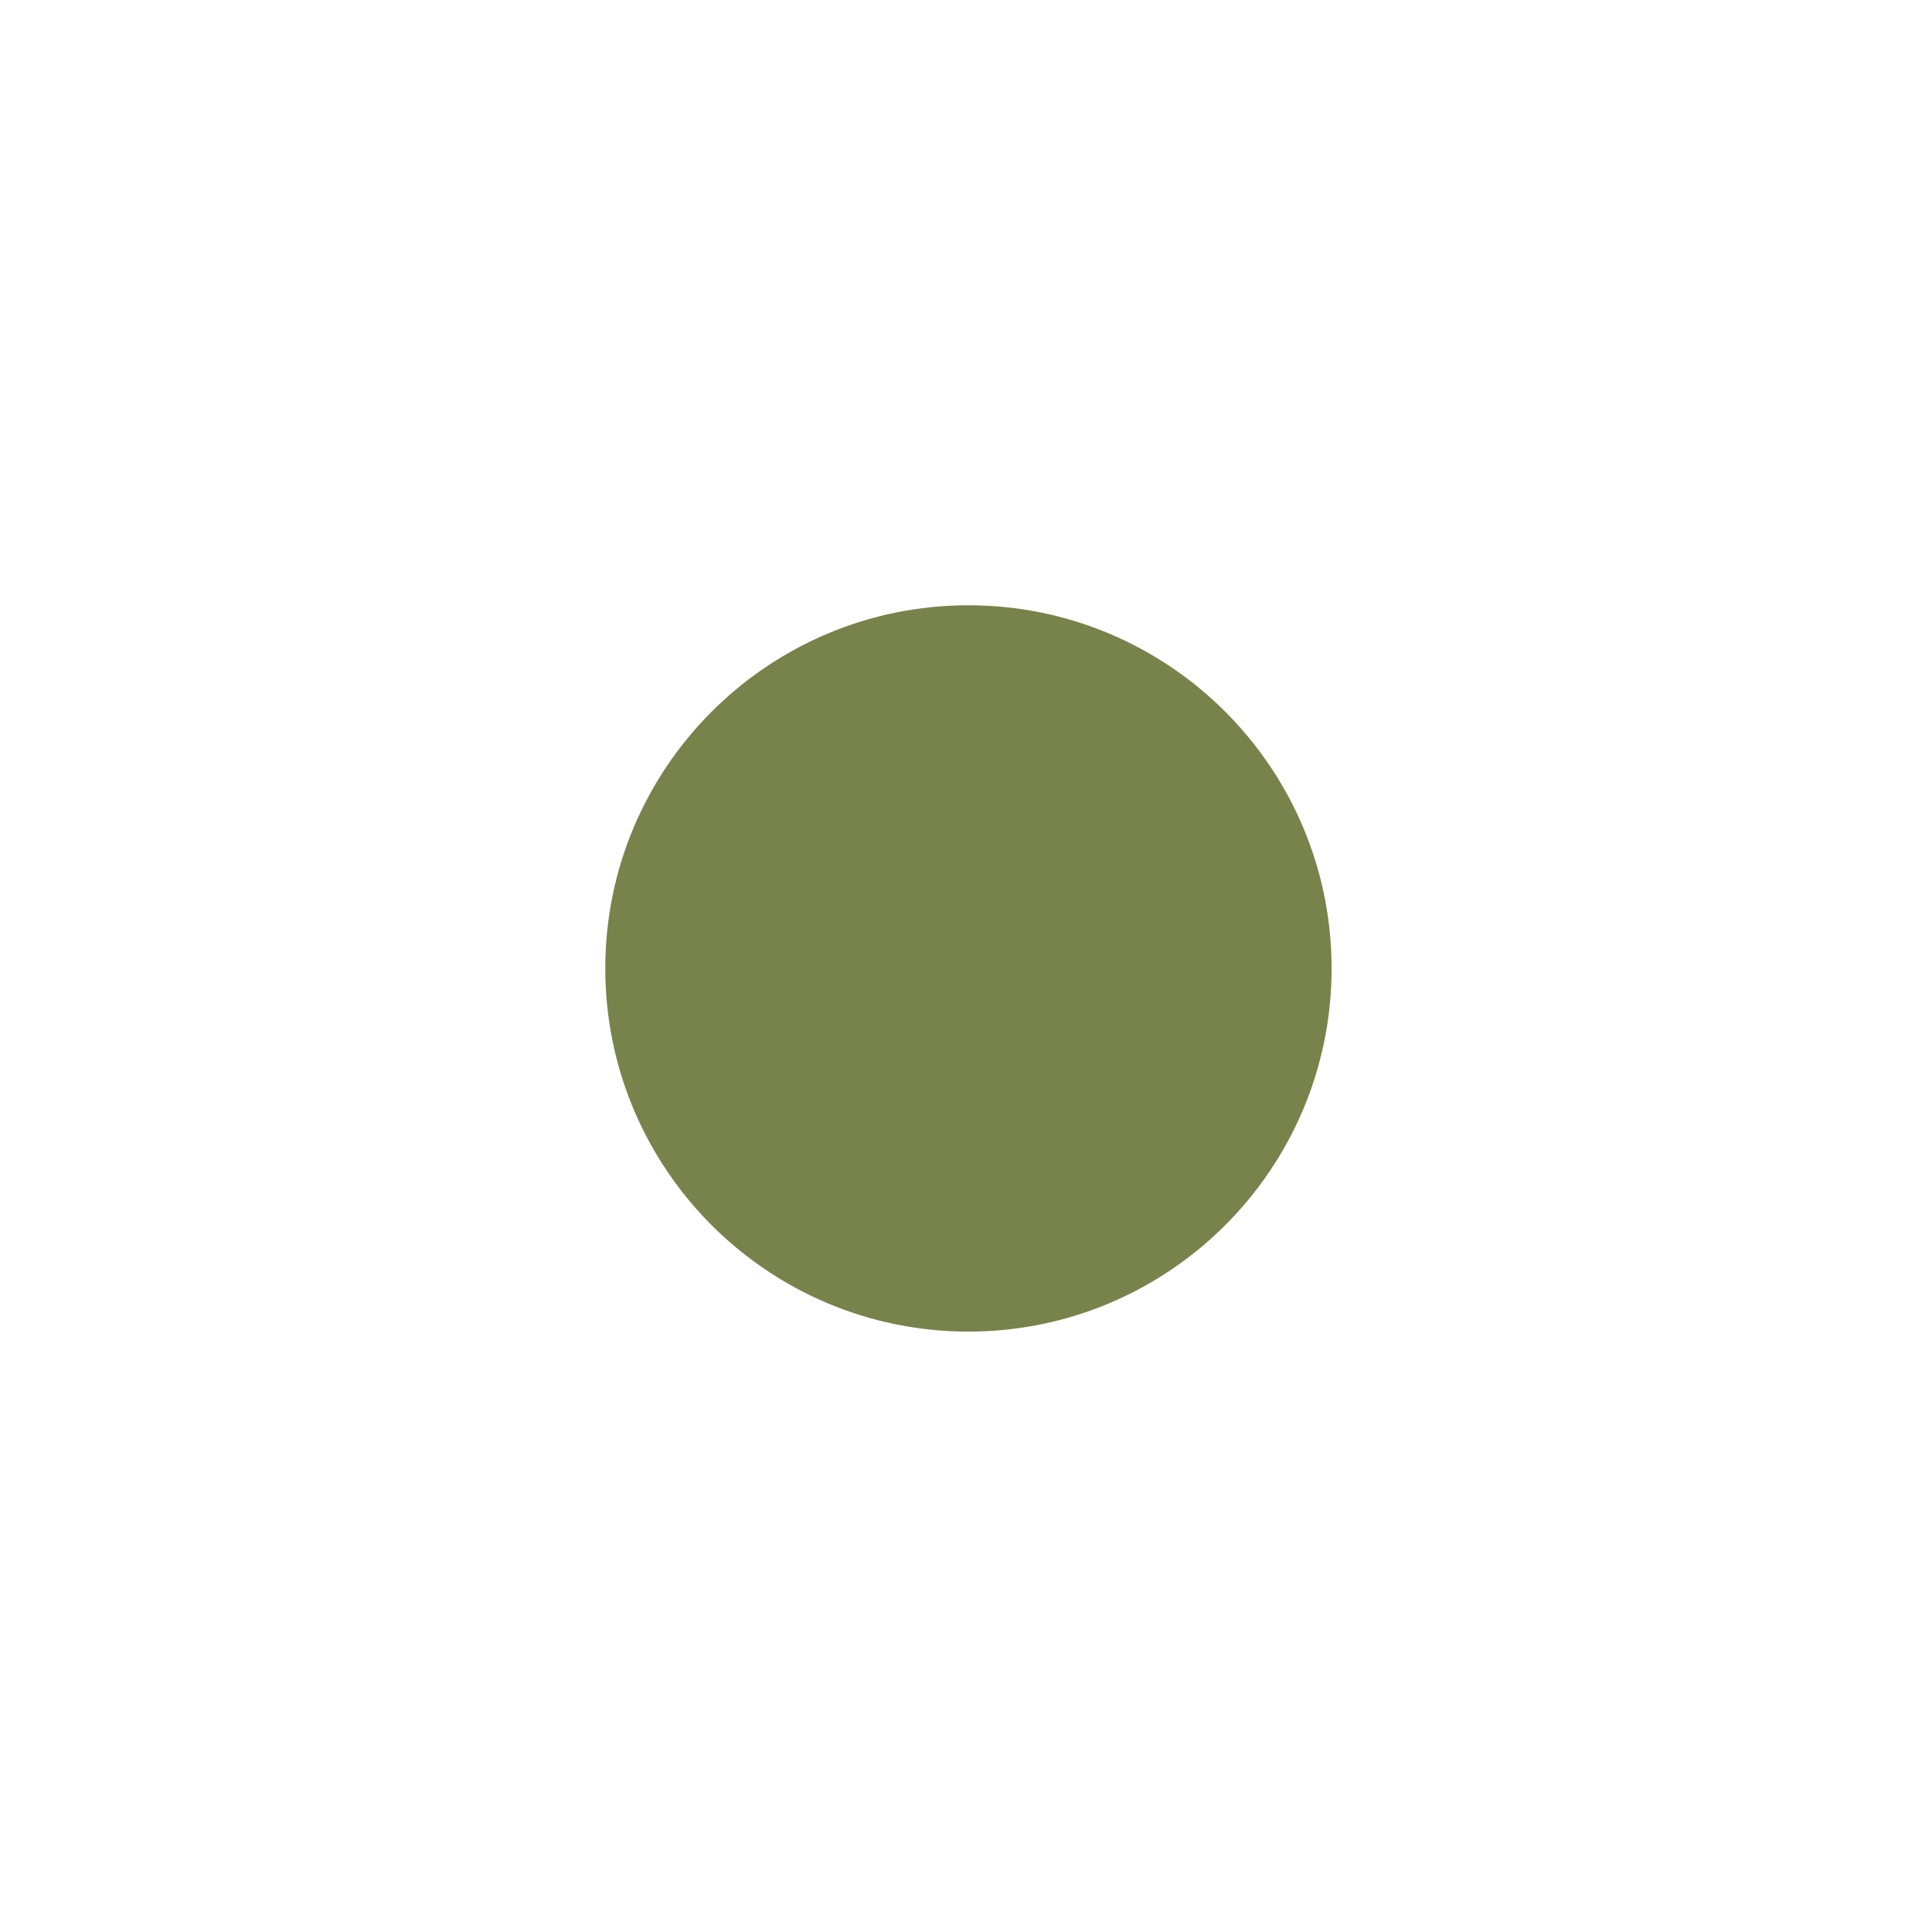
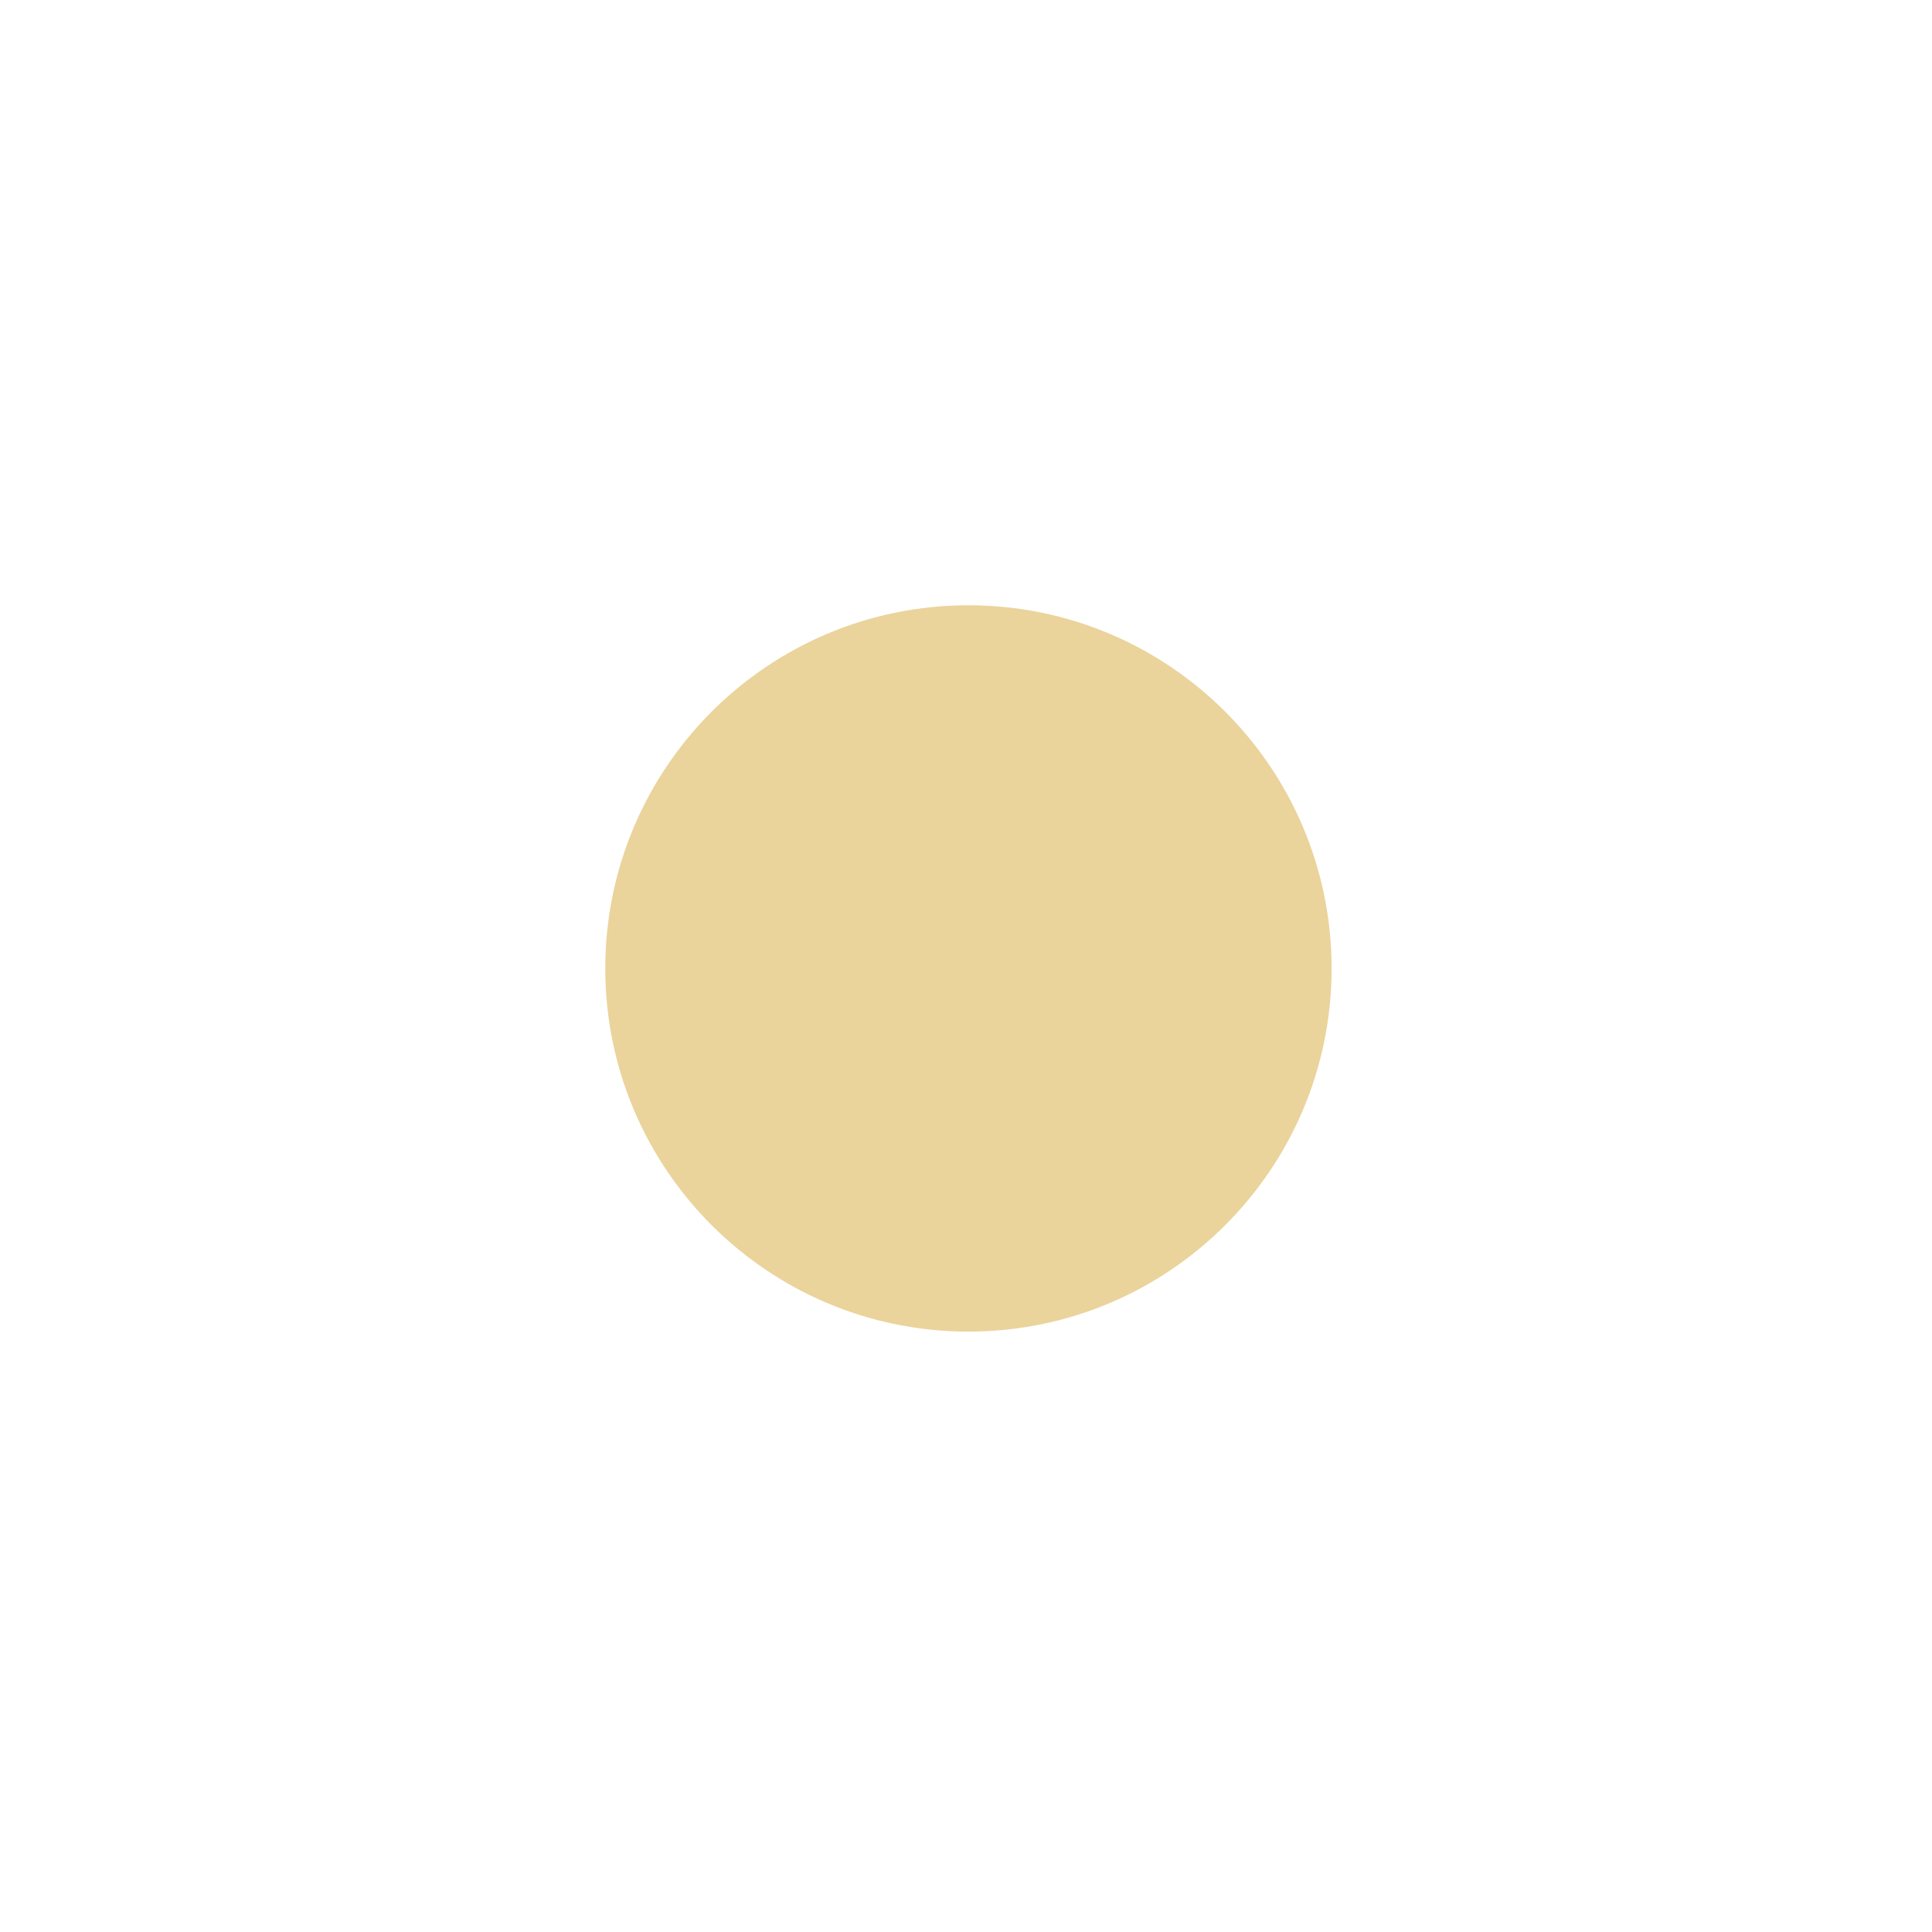
<svg xmlns="http://www.w3.org/2000/svg" width="133pt" height="133pt" viewBox="0 0 133 133" version="1.1">
  <g id="surface1">
-     <path style=" stroke:none;fill-rule:nonzero;fill:#78824b;fill-opacity:1;" d="M 91.668 66.668 C 91.668 80.469 80.469 91.668 66.668 91.668 C 52.863 91.668 41.668 80.469 41.668 66.668 C 41.668 52.863 52.863 41.668 66.668 41.668 C 80.469 41.668 91.668 52.863 91.668 66.668 Z M 91.668 66.668 " />
+     <path style=" stroke:none;fill-rule:nonzero;fill:#ead49b;fill-opacity:1;" d="M 91.668 66.668 C 91.668 80.469 80.469 91.668 66.668 91.668 C 52.863 91.668 41.668 80.469 41.668 66.668 C 41.668 52.863 52.863 41.668 66.668 41.668 C 80.469 41.668 91.668 52.863 91.668 66.668 Z M 91.668 66.668 " />
  </g>
</svg>
